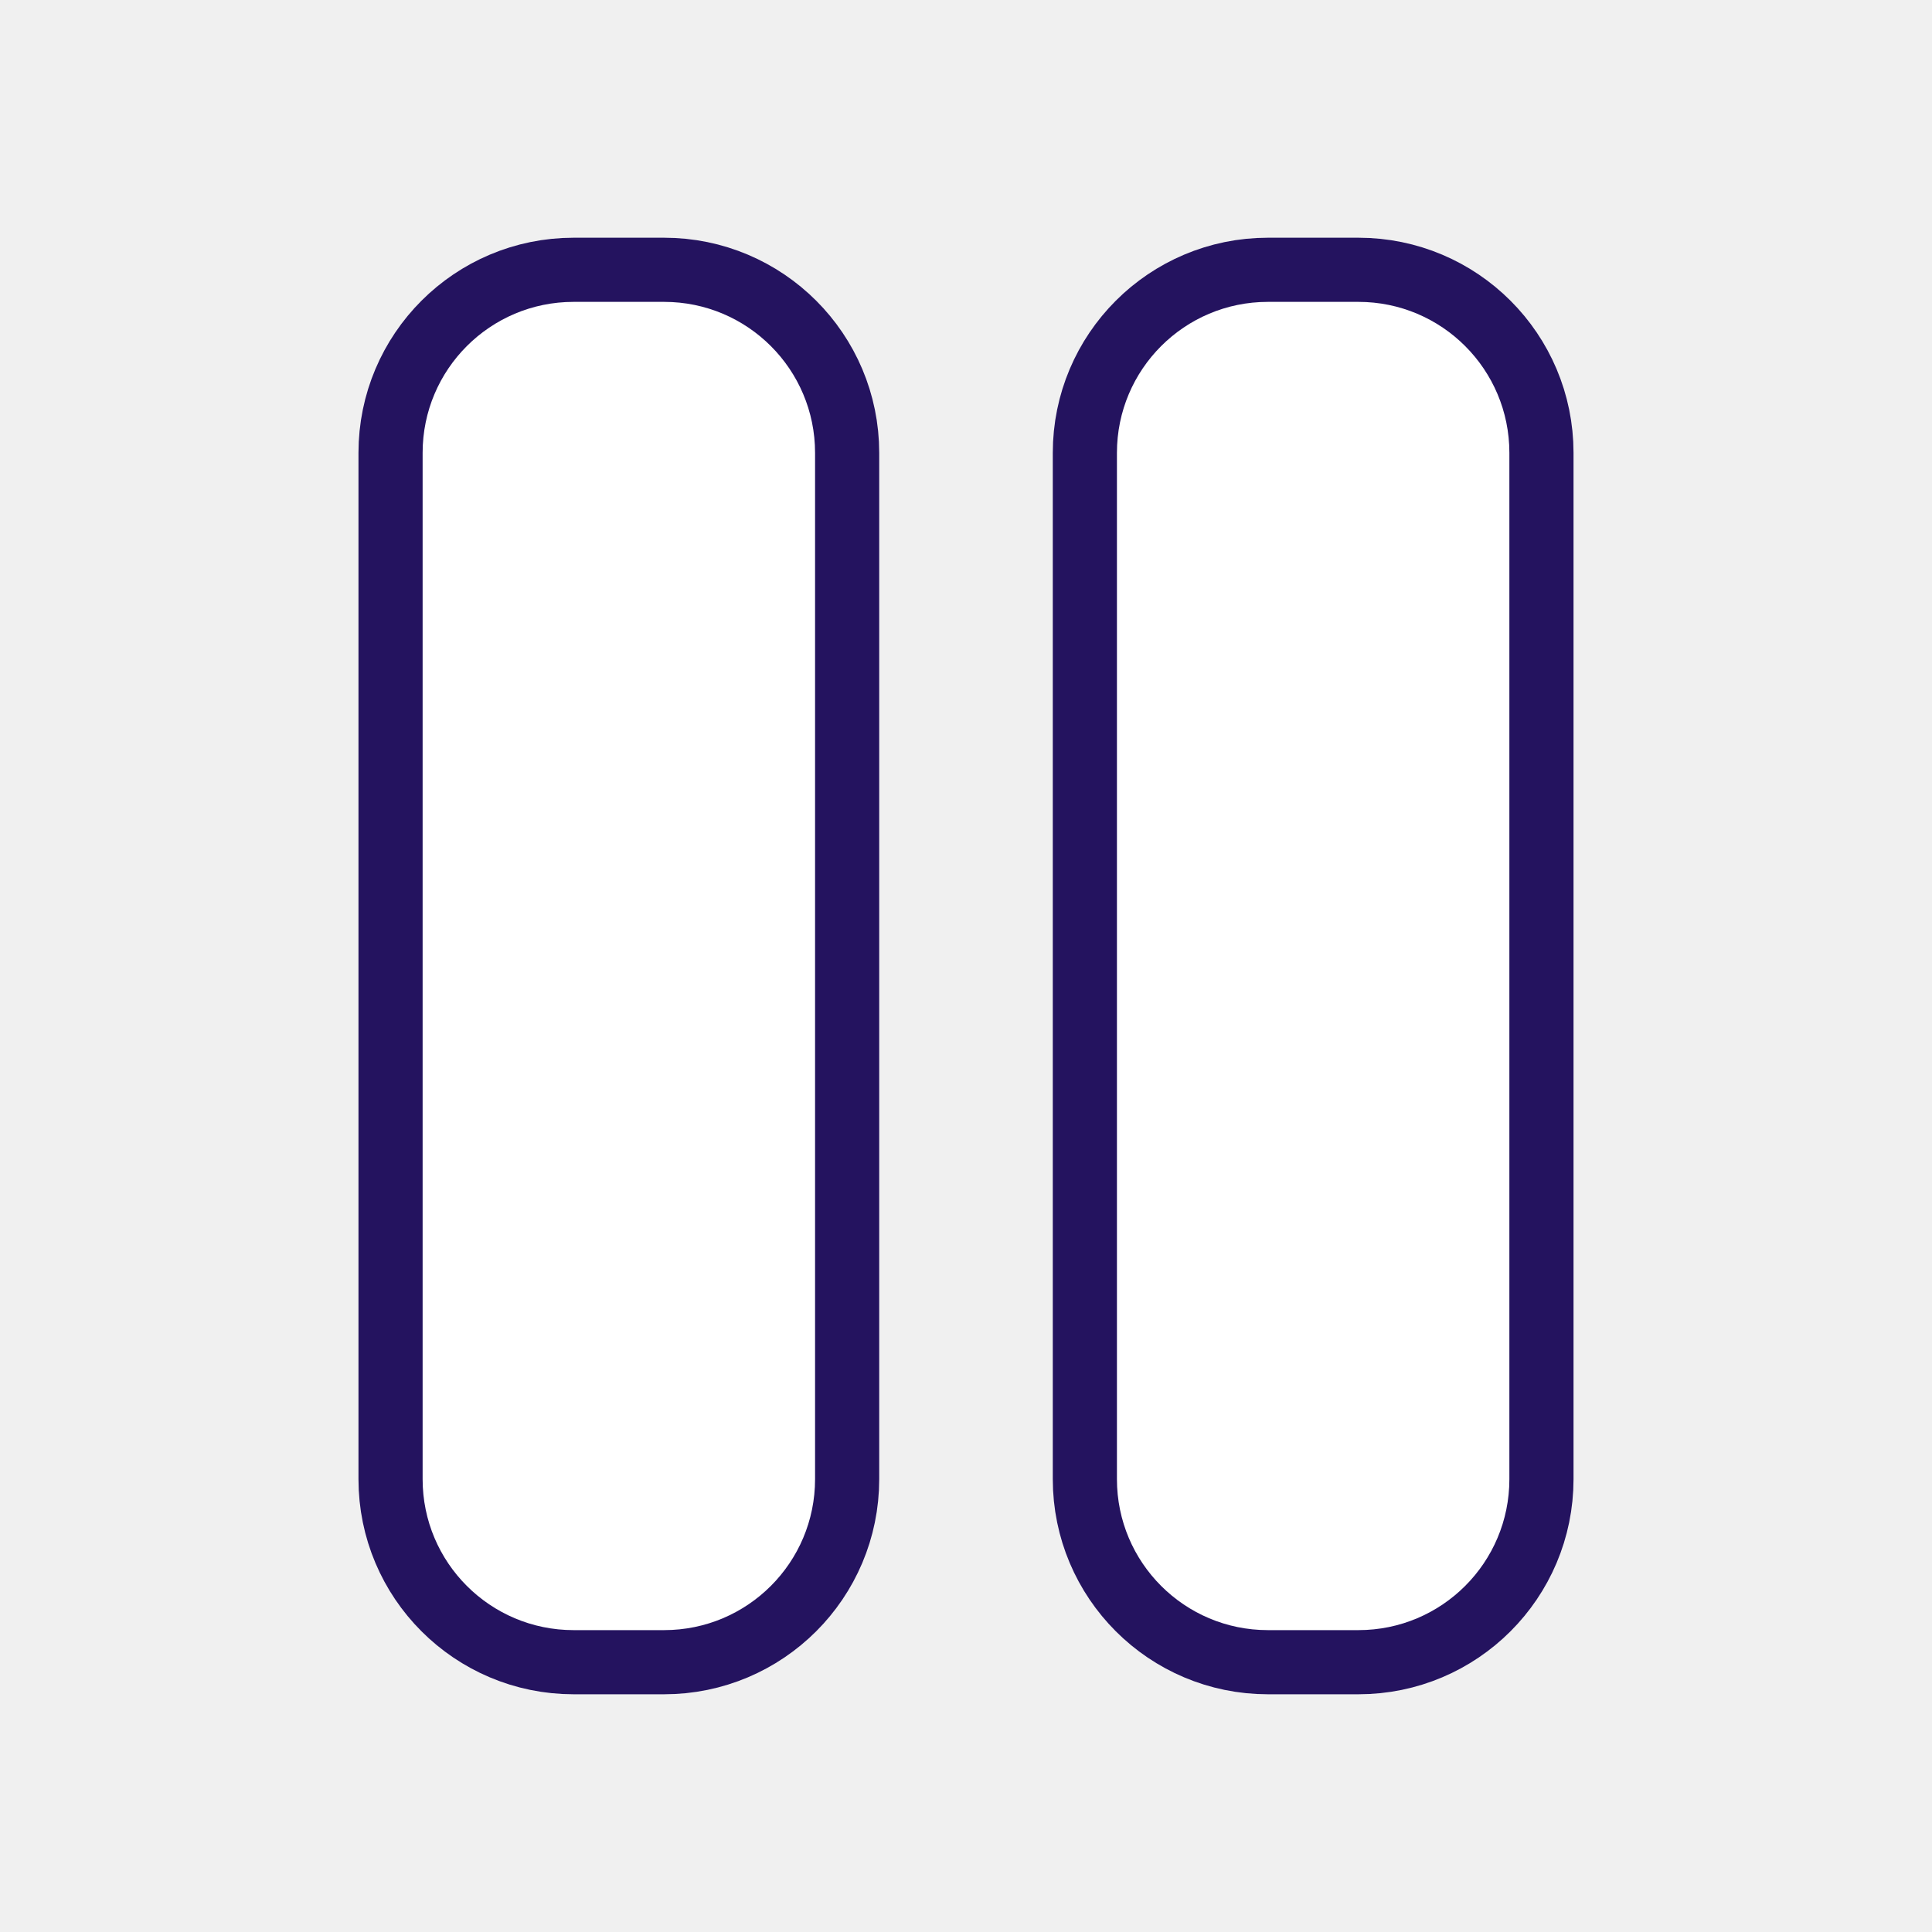
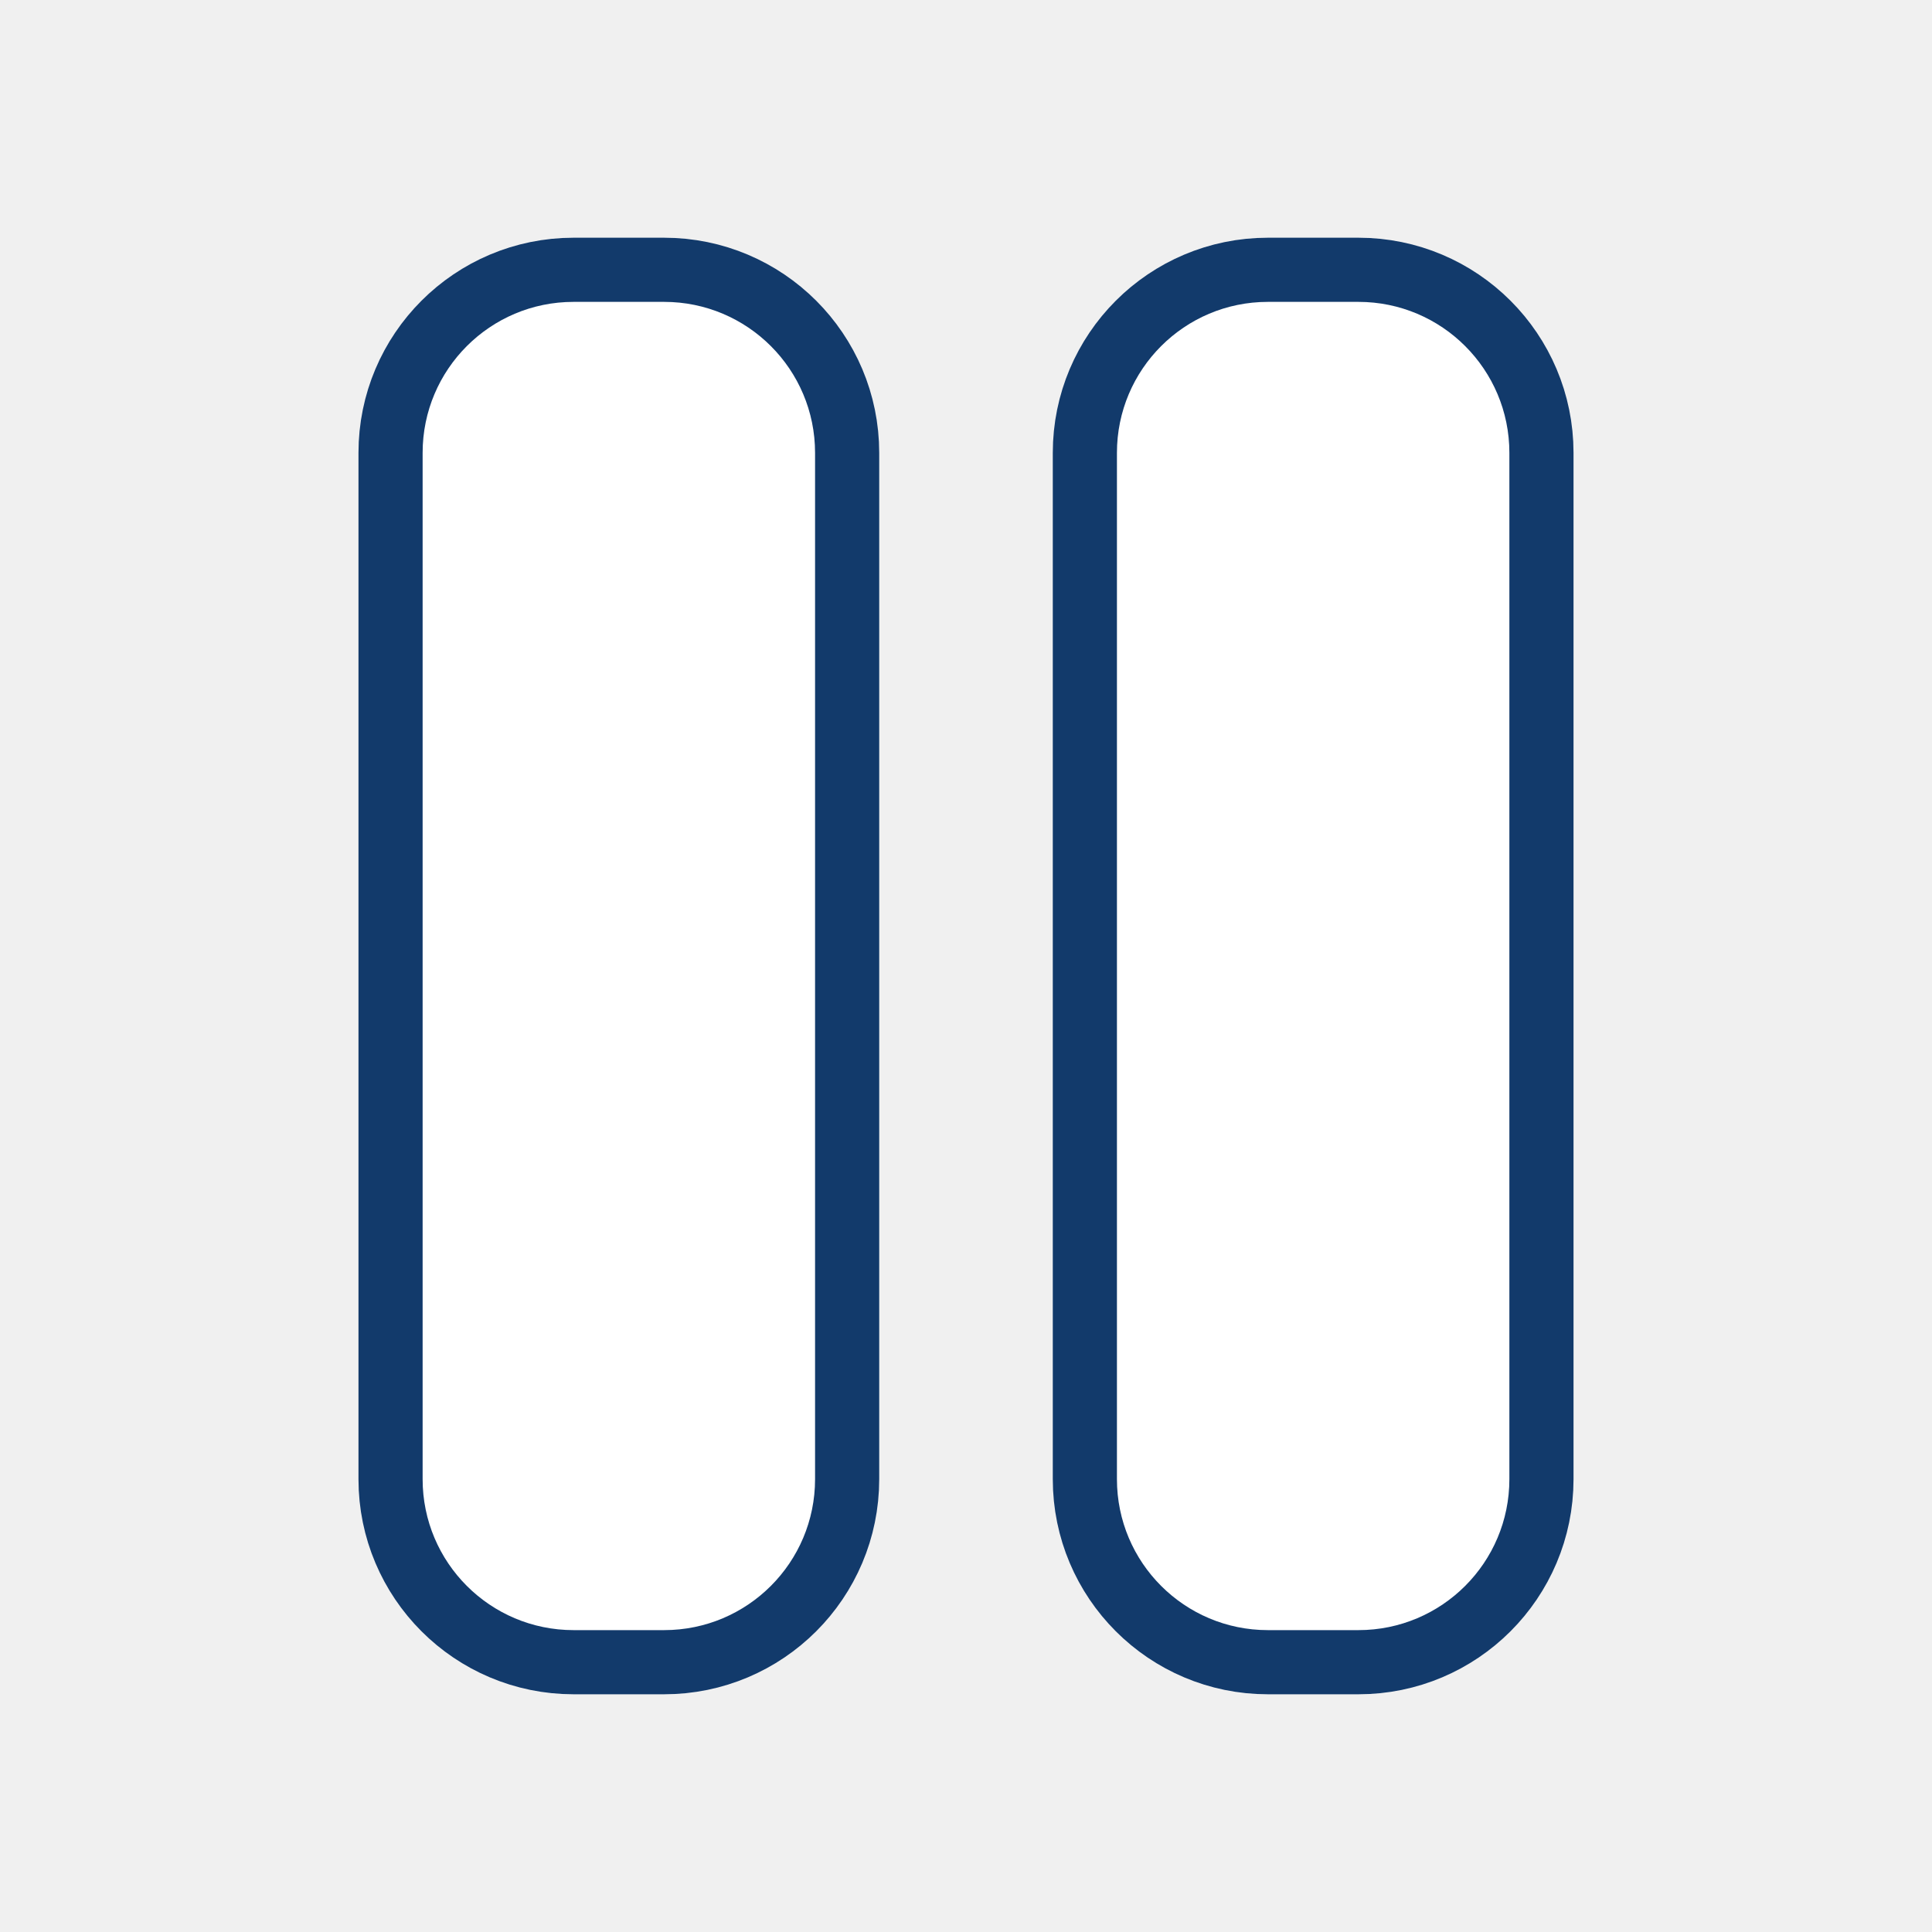
<svg xmlns="http://www.w3.org/2000/svg" width="160" height="160" viewBox="0 0 512 512">
-   <rect x="112" y="80" width="104" height="352" rx="40" fill="#24135f" stroke="#24135f" stroke-width="34" stroke-linejoin="round" stroke-linecap="round" />
-   <rect x="296" y="80" width="104" height="352" rx="40" fill="#24135f" stroke="#24135f" stroke-width="34" stroke-linejoin="round" stroke-linecap="round" />
+   <rect x="112" y="80" width="104" height="352" rx="40" fill="#123a6b" stroke="#123a6b" stroke-width="34" stroke-linejoin="round" stroke-linecap="round" />
+   <rect x="296" y="80" width="104" height="352" rx="40" fill="#123a6b" stroke="#123a6b" stroke-width="34" stroke-linejoin="round" stroke-linecap="round" />
  <rect x="112" y="80" width="104" height="352" rx="40" fill="#ffffff" />
  <rect x="296" y="80" width="104" height="352" rx="40" fill="#ffffff" />
</svg>
